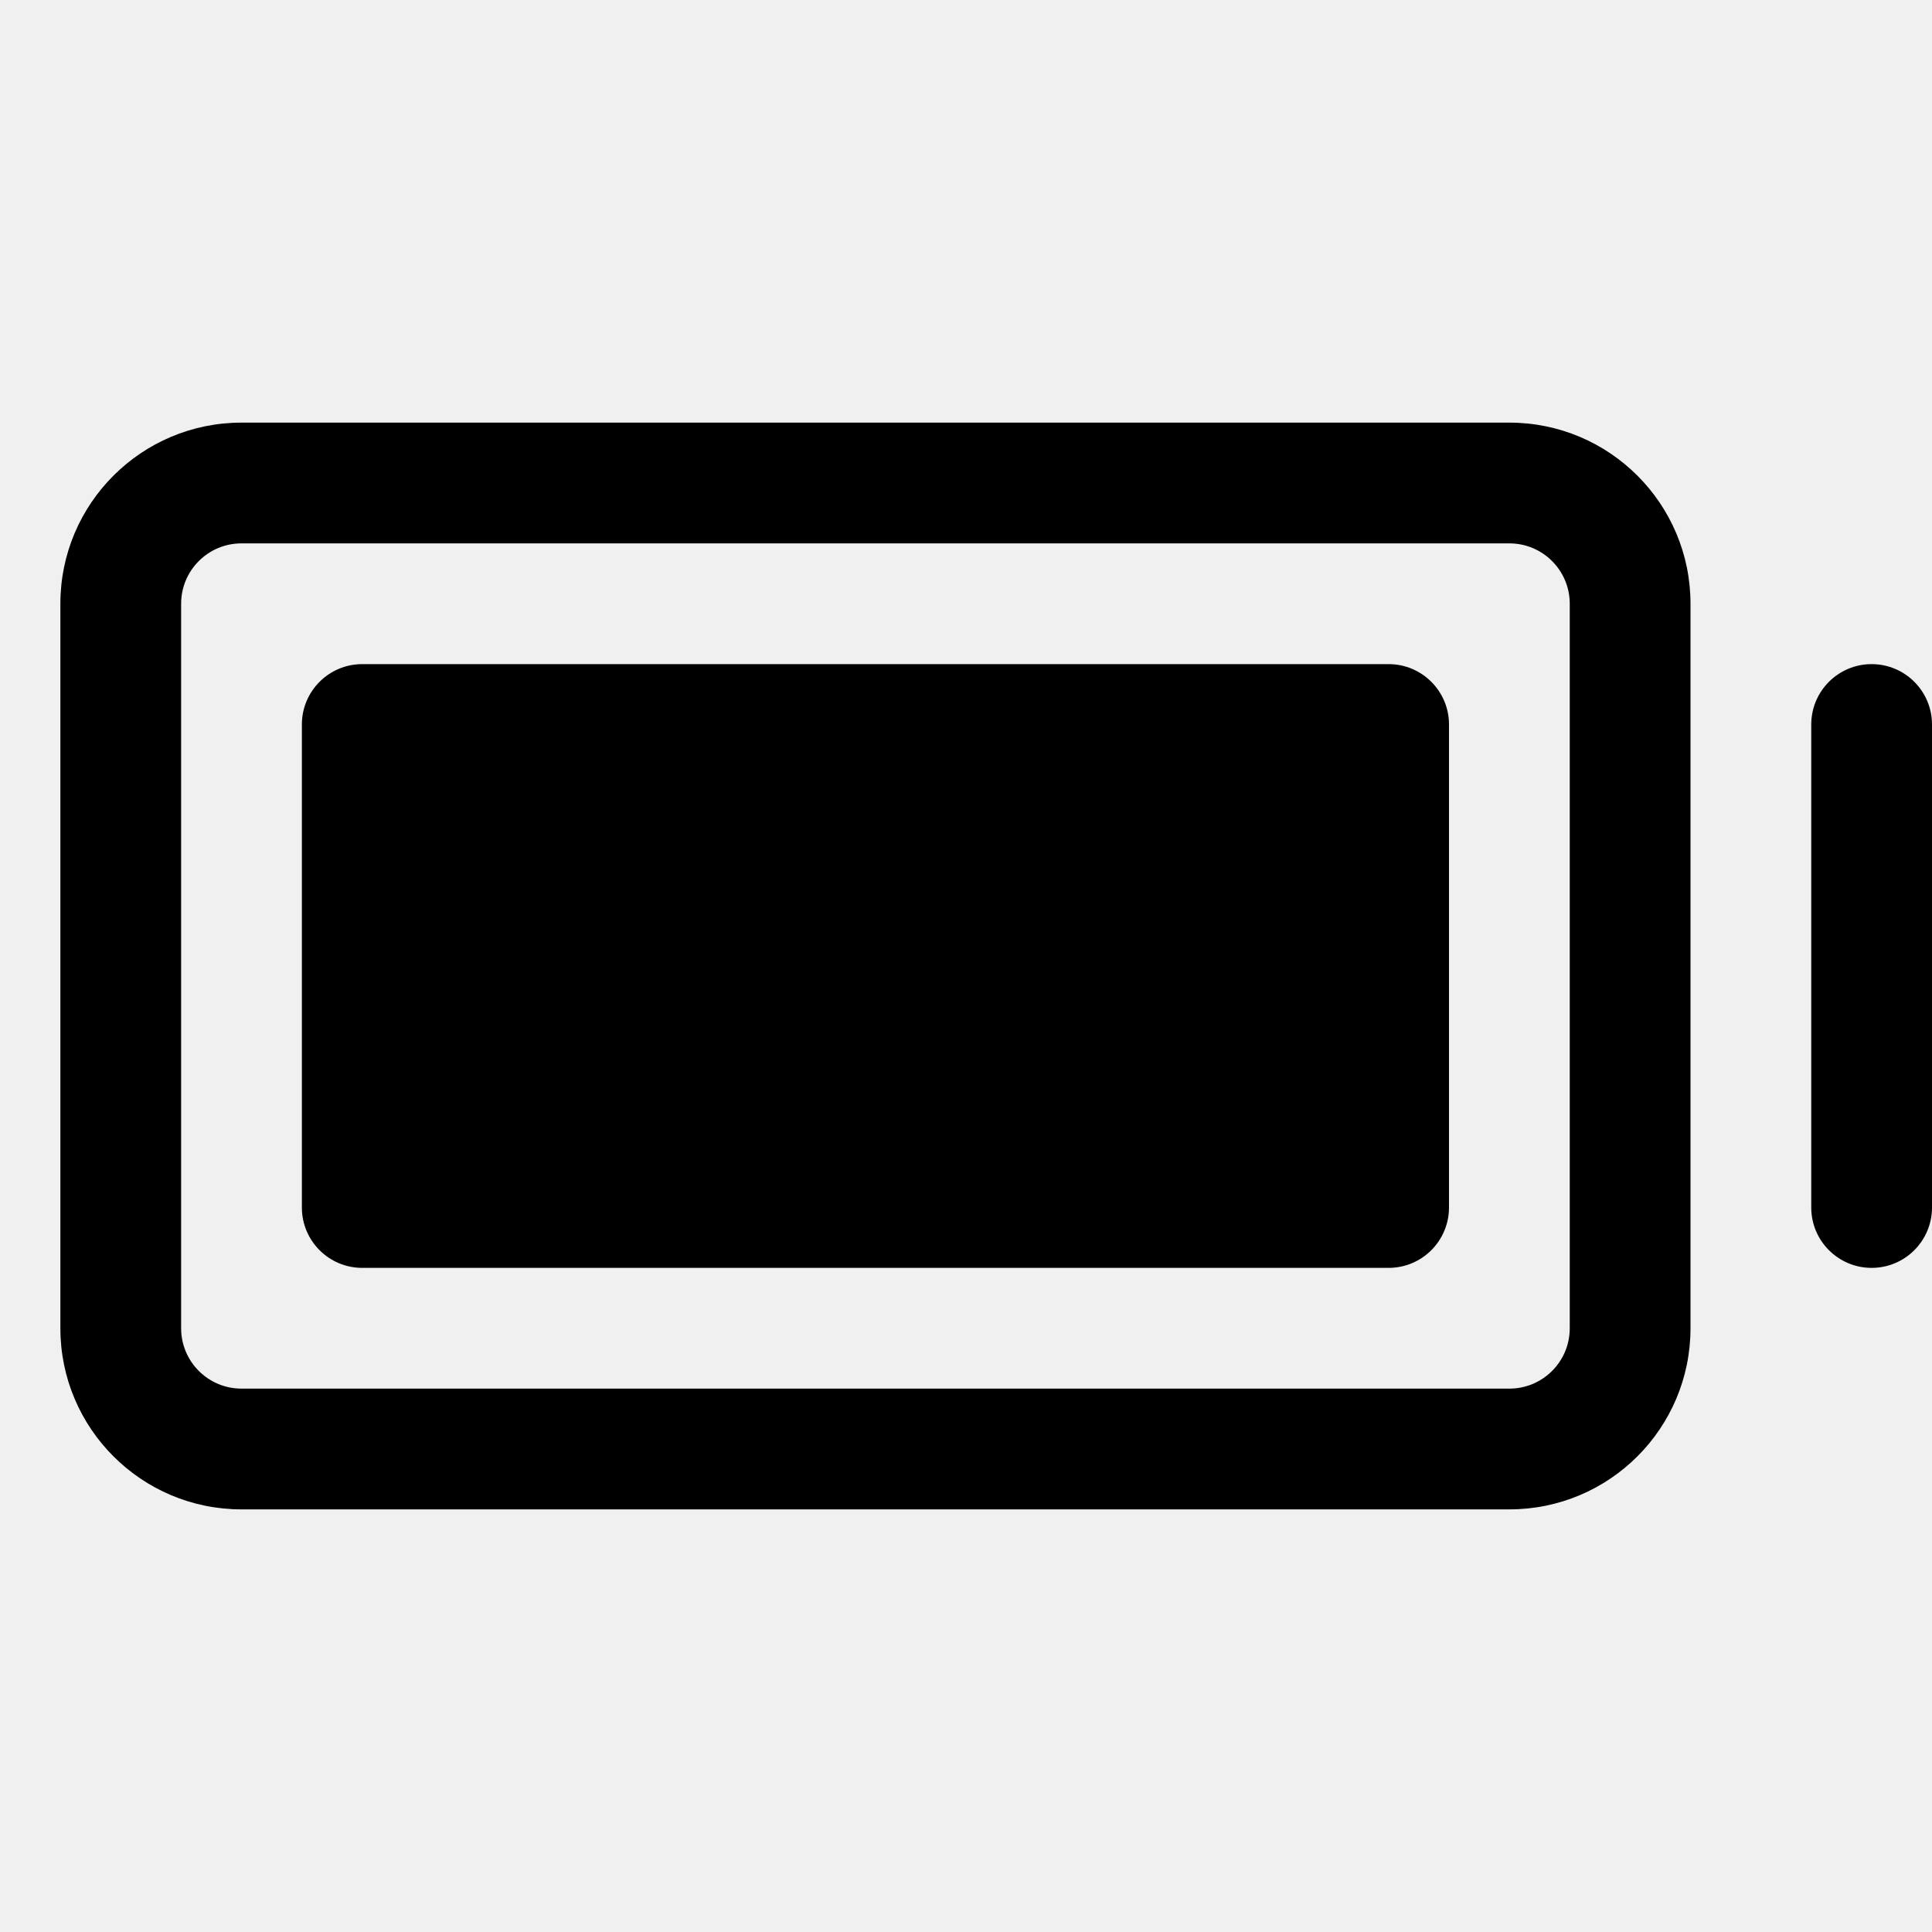
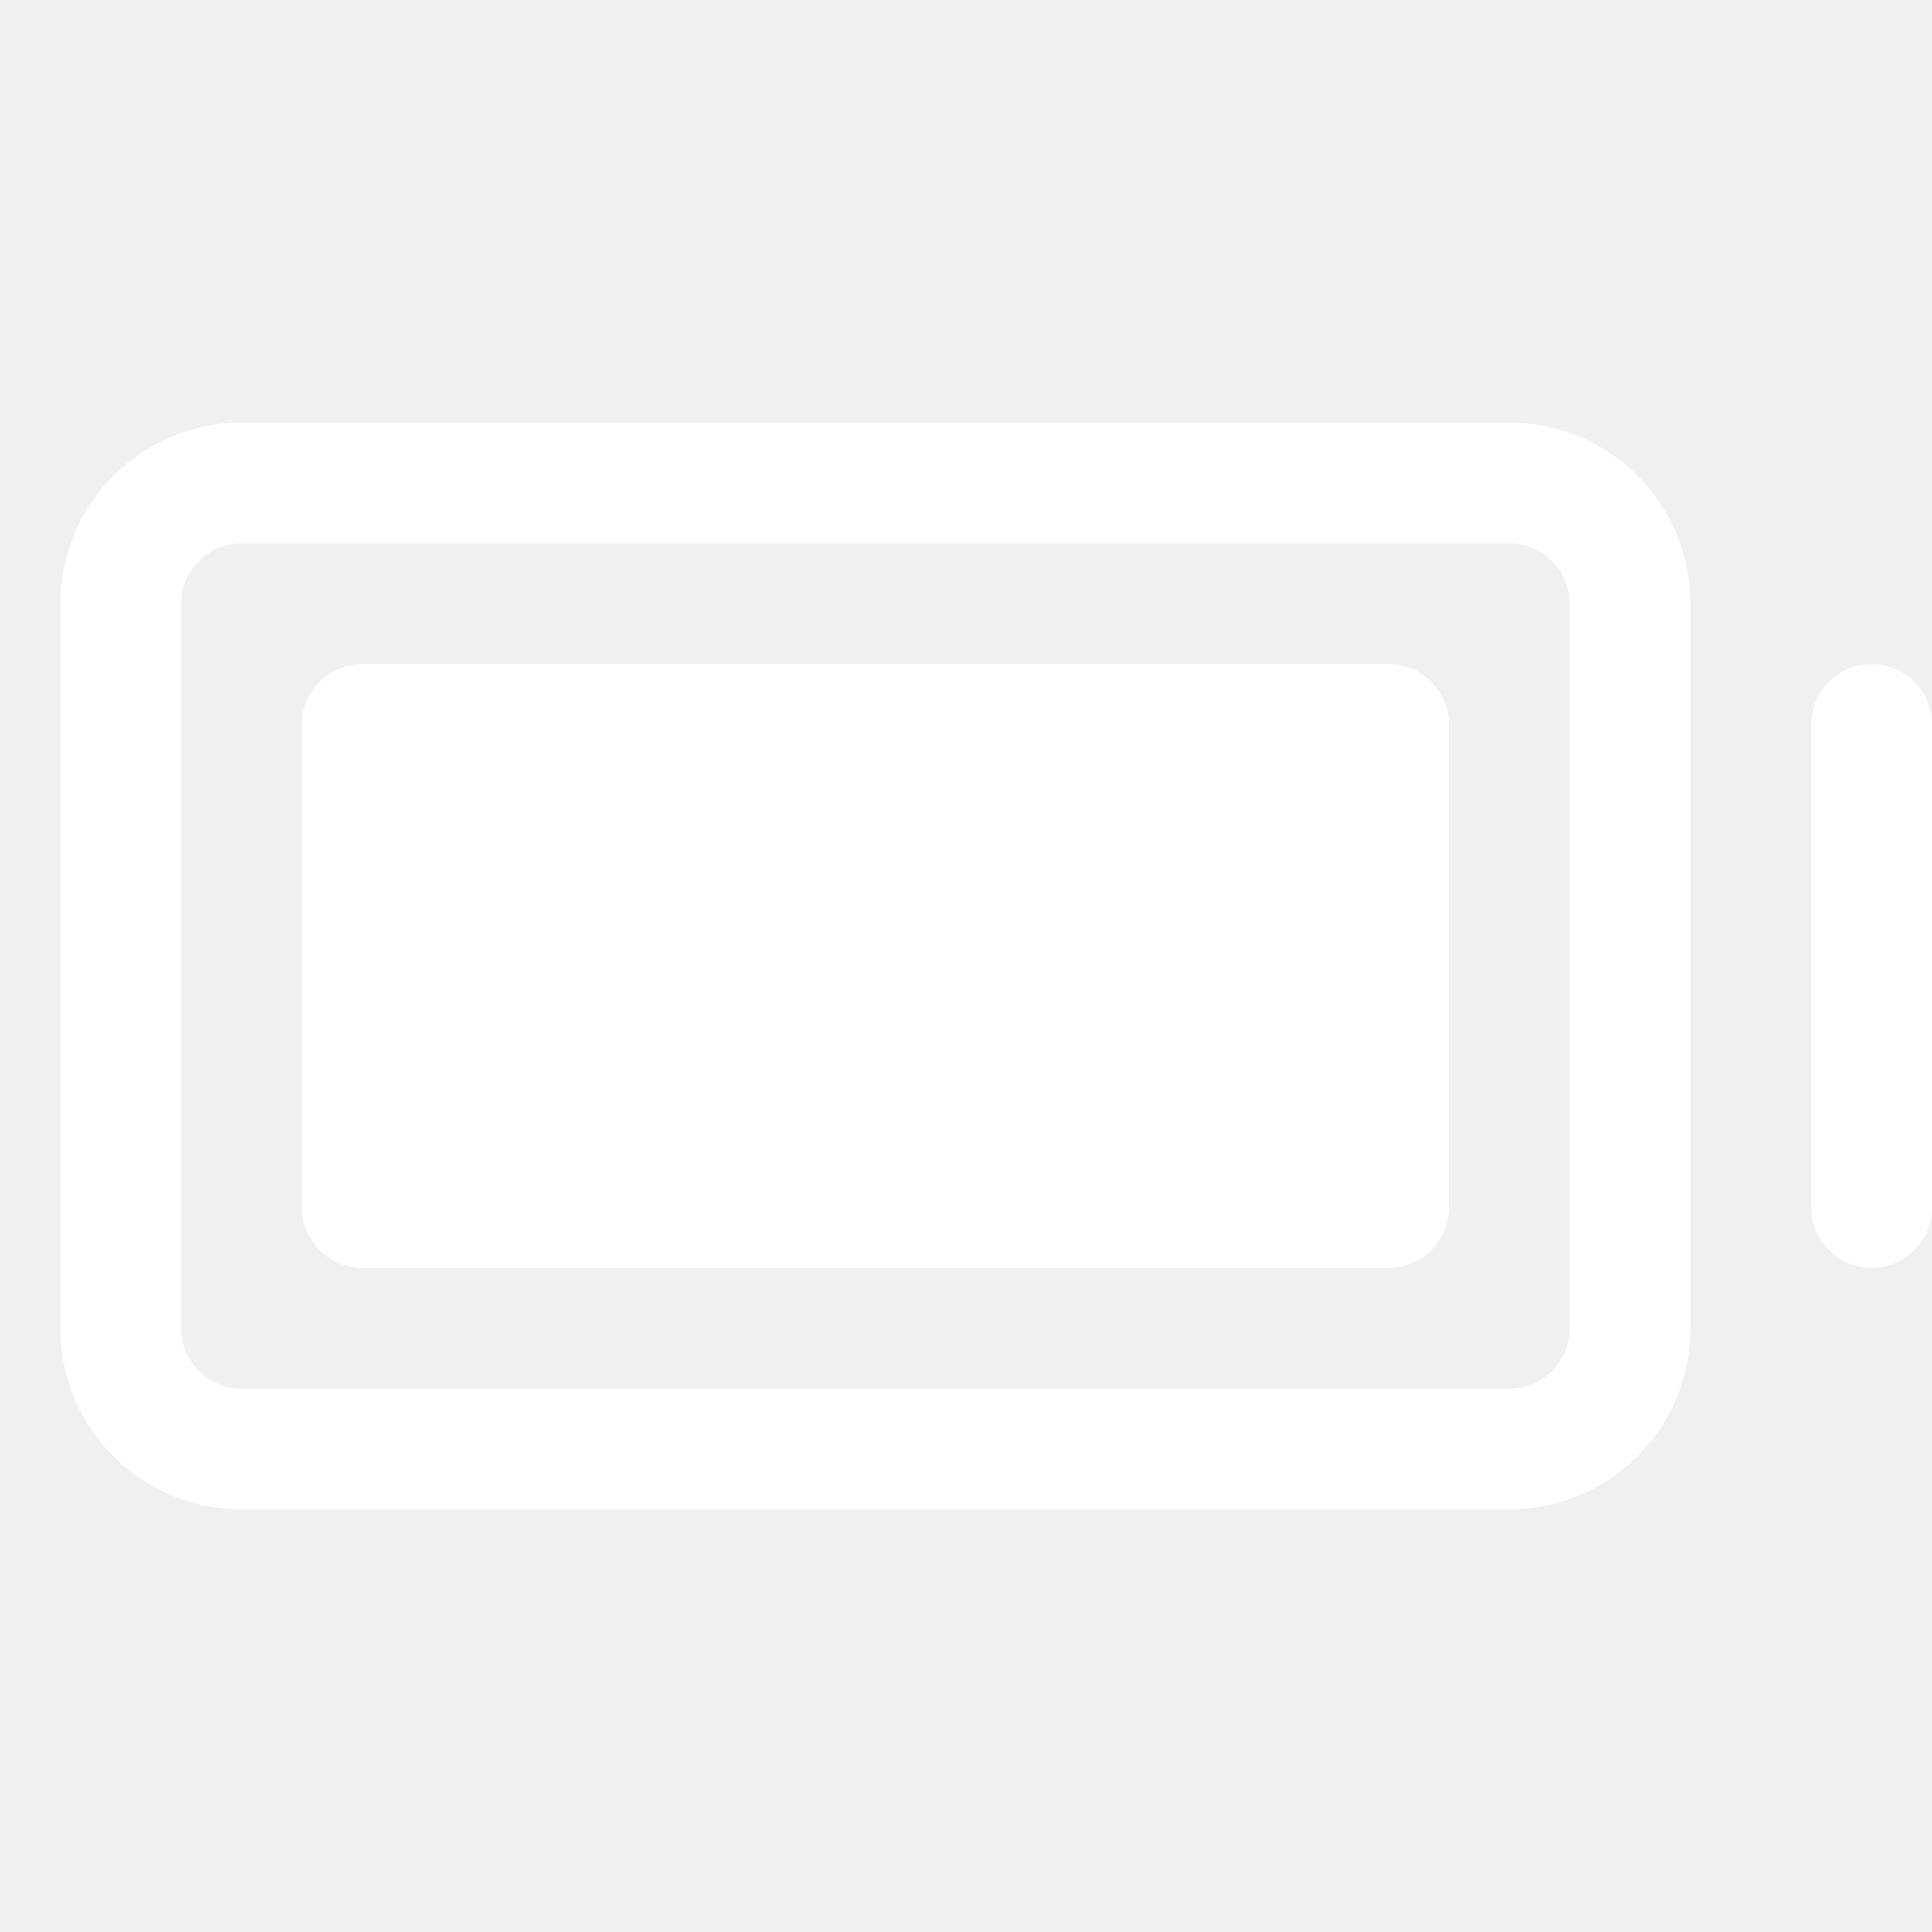
- <svg xmlns="http://www.w3.org/2000/svg" width="16" height="16" viewBox="0 0 1024 1024">
+ <svg xmlns="http://www.w3.org/2000/svg" fill="#ffffff" width="16" height="16" viewBox="0 0 1024 1024">
  <path transform="matrix(1 0 0 -1 0 960)" d="M800 736h-672c-53.019 0-96-42.981-96-96v0-384c0-53.019 42.981-96 96-96v0h672c53.019 0 96 42.981 96 96v0 384c0 53.019-42.981 96-96 96v0zM832 256c0-17.673-14.327-32-32-32v0h-672c-17.673 0-32 14.327-32 32v0 384c0 17.673 14.327 32 32 32v0h672c17.673 0 32-14.327 32-32v0zM768 576v-256c0-17.673-14.327-32-32-32v0h-544c-17.673 0-32 14.327-32 32v0 256c0 17.673 14.327 32 32 32v0h544c17.673 0 32-14.327 32-32v0zM1024 576v-256c0-17.673-14.327-32-32-32s-32 14.327-32 32v0 256c0 17.673 14.327 32 32 32s32-14.327 32-32v0z" />
</svg>
